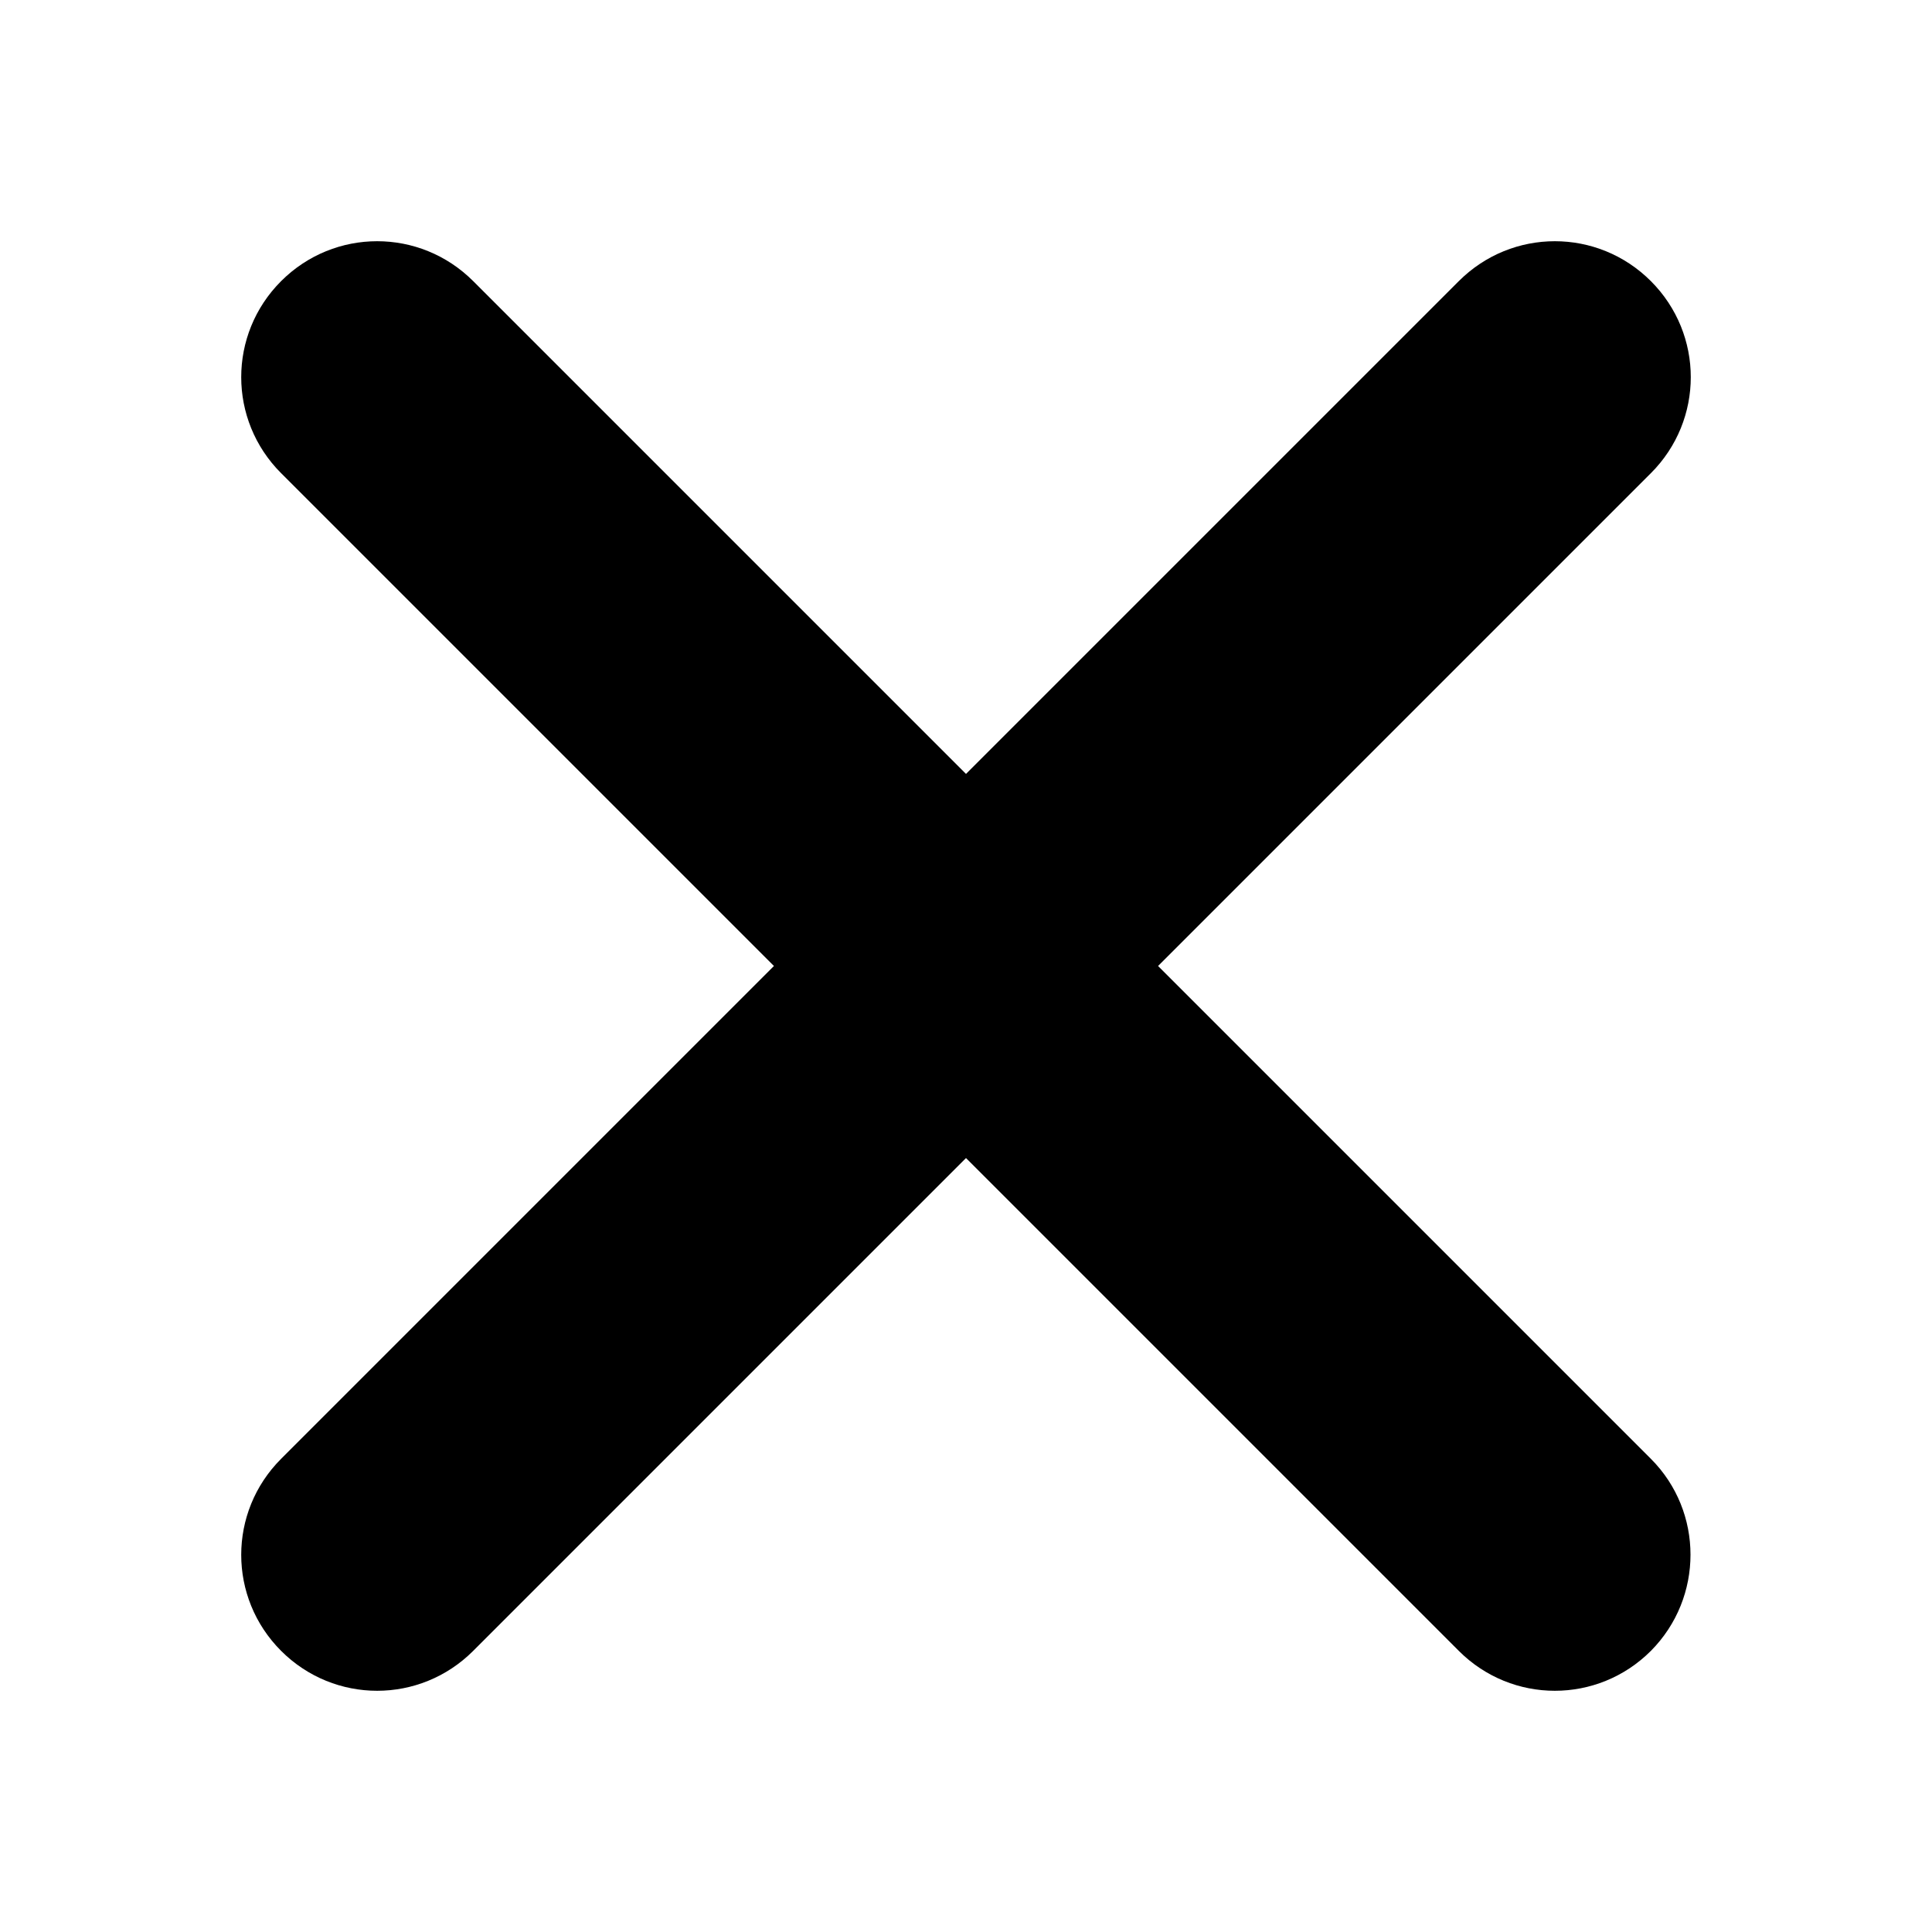
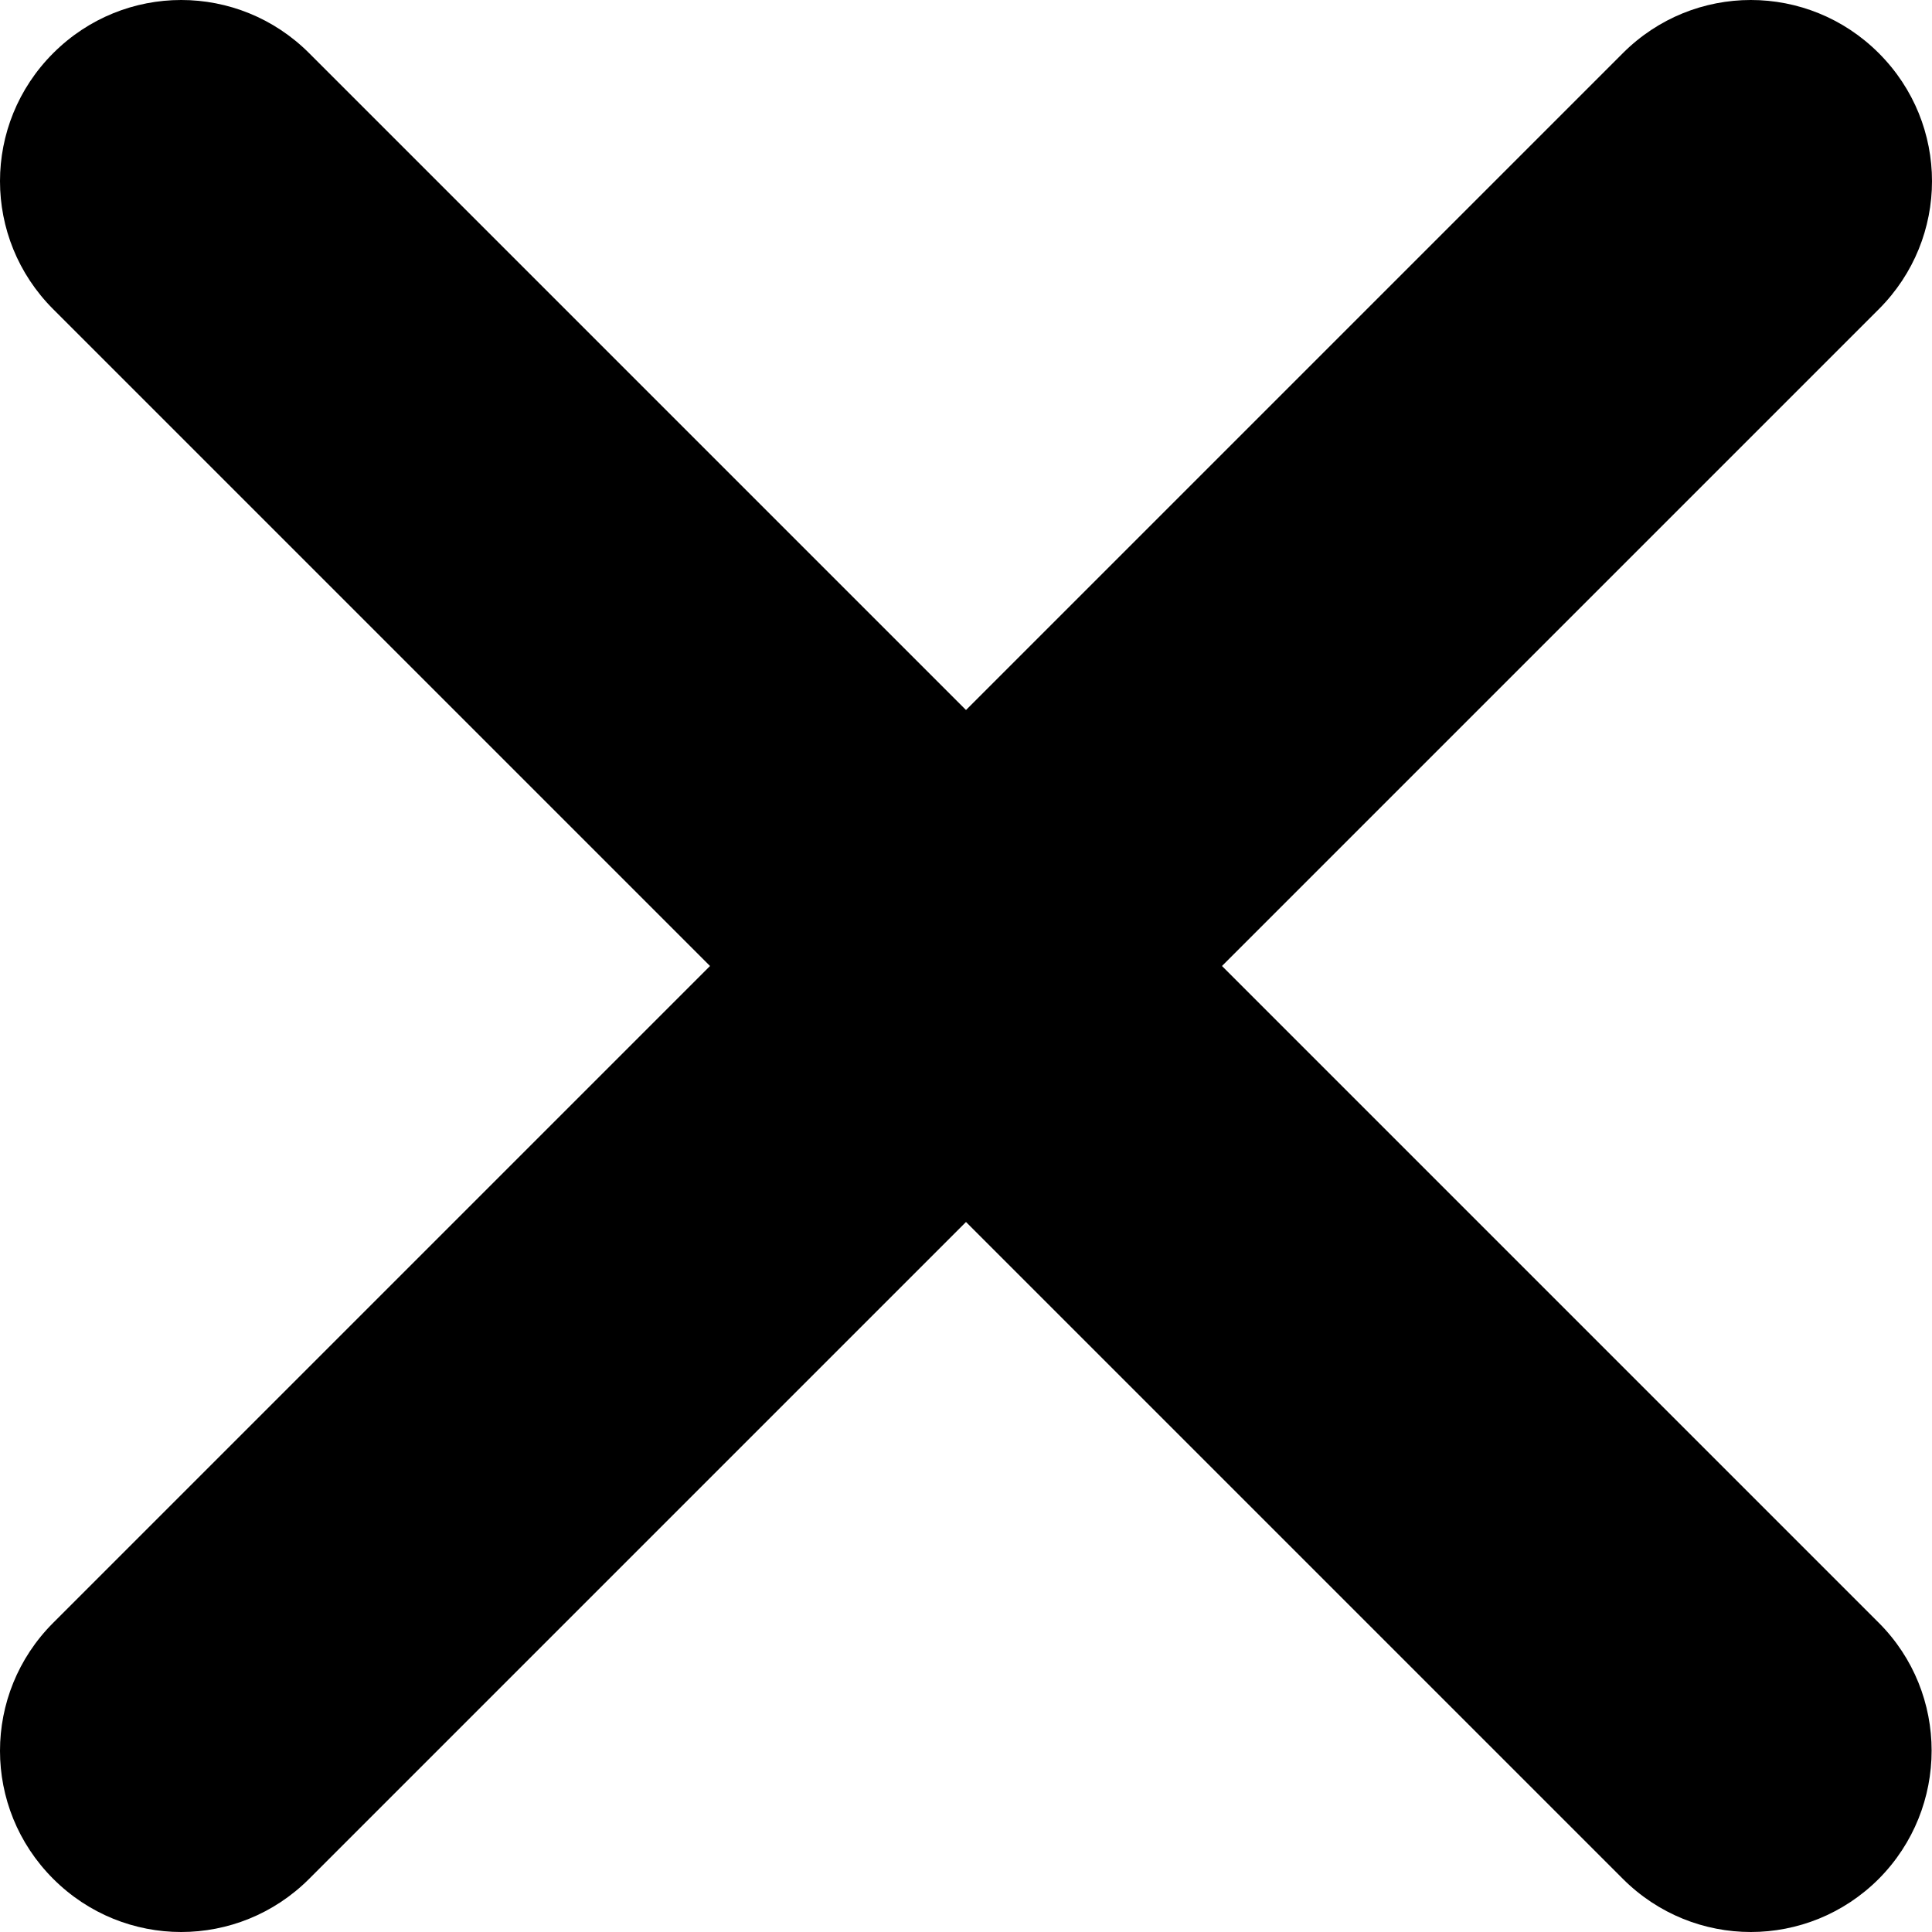
- <svg xmlns="http://www.w3.org/2000/svg" enable-background="new 0 0 512 512" version="1.1" viewBox="0 0 512 512" xml:space="preserve">
-   <path d="m437.5 386.6l-130.6-130.6 130.6-130.6c14.1-14.1 14.1-36.8 0-50.9s-36.8-14.1-50.9 0l-130.6 130.6-130.6-130.6c-14.1-14.1-36.8-14.1-50.9 0s-14.1 36.8 0 50.9l130.6 130.6-130.6 130.6c-14.1 14.1-14.1 36.8 0 50.9s36.8 14.1 50.9 0l130.6-130.6 130.6 130.6c14.1 14.1 36.8 14.1 50.9 0 14-14.1 14-36.9 0-50.9z" />
+ <svg xmlns="http://www.w3.org/2000/svg" width="384.15" height="384.15" viewBox="0 0 384.15 384.15" overflow="scroll">
+   <path d="M373.575 322.675l-130.6-130.6 130.6-130.6c14.1-14.1 14.1-36.8 0-50.9s-36.8-14.1-50.9 0l-130.6 130.6-130.6-130.6c-14.1-14.1-36.8-14.1-50.9 0s-14.1 36.8 0 50.9l130.6 130.6-130.6 130.6c-14.1 14.1-14.1 36.8 0 50.9s36.8 14.1 50.9 0l130.6-130.6 130.6 130.6c14.1 14.1 36.8 14.1 50.9 0 14-14.1 14-36.9 0-50.9z" />
</svg>
